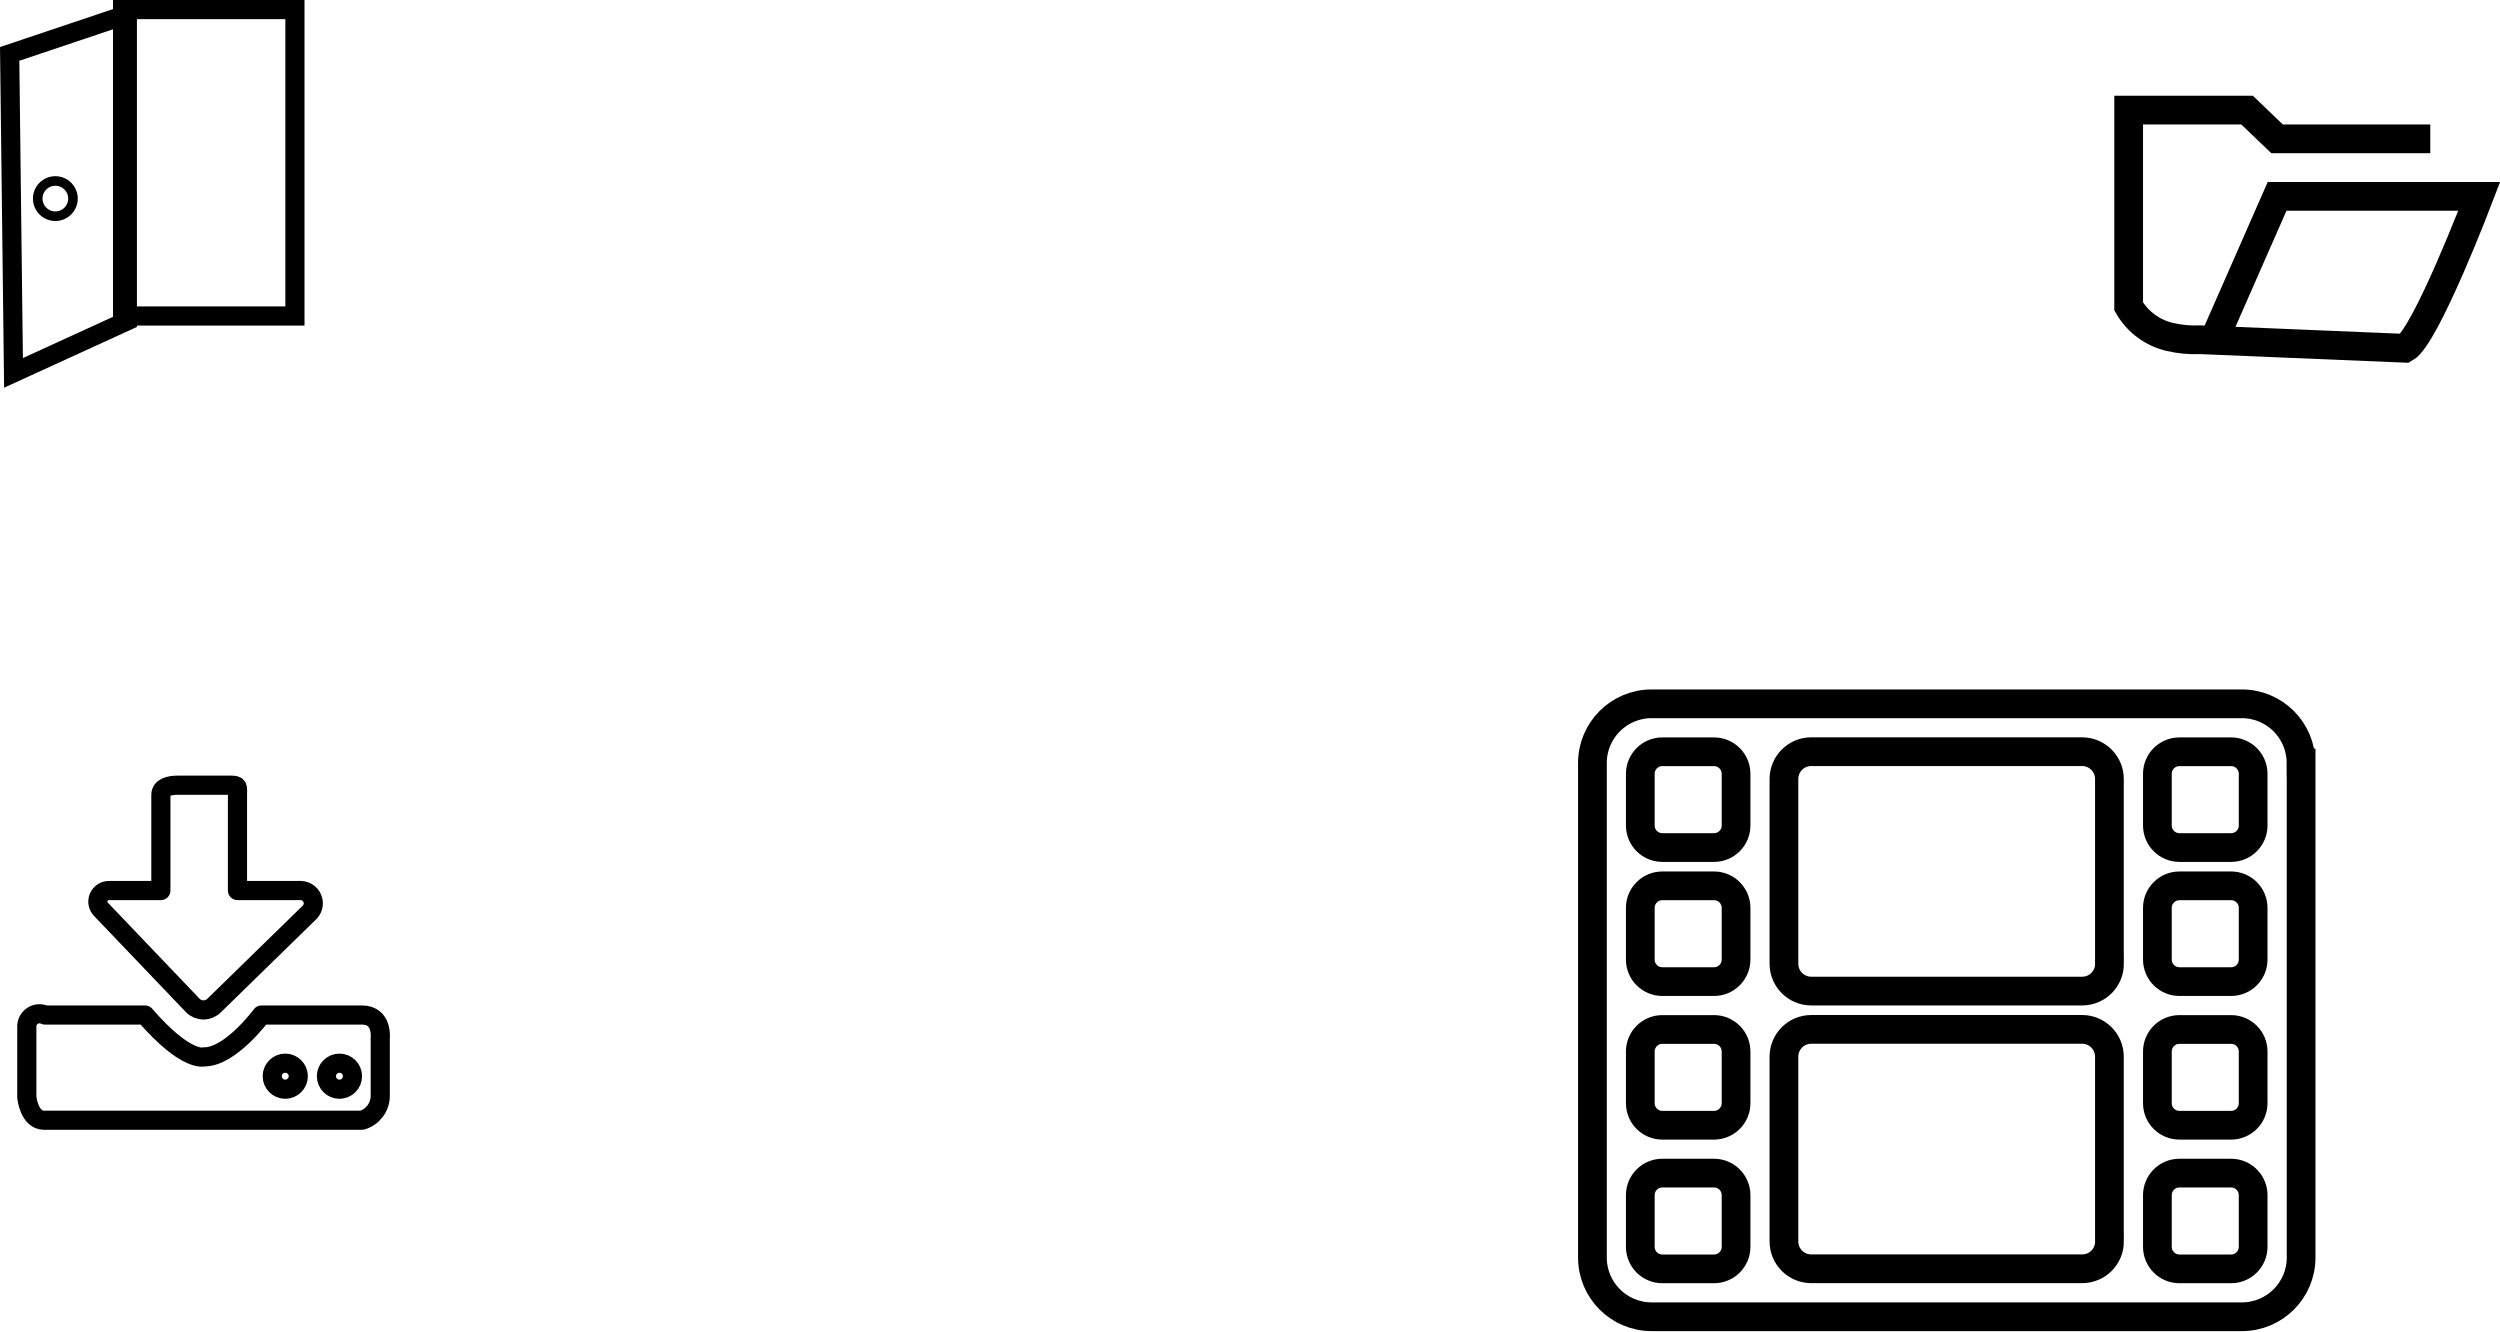
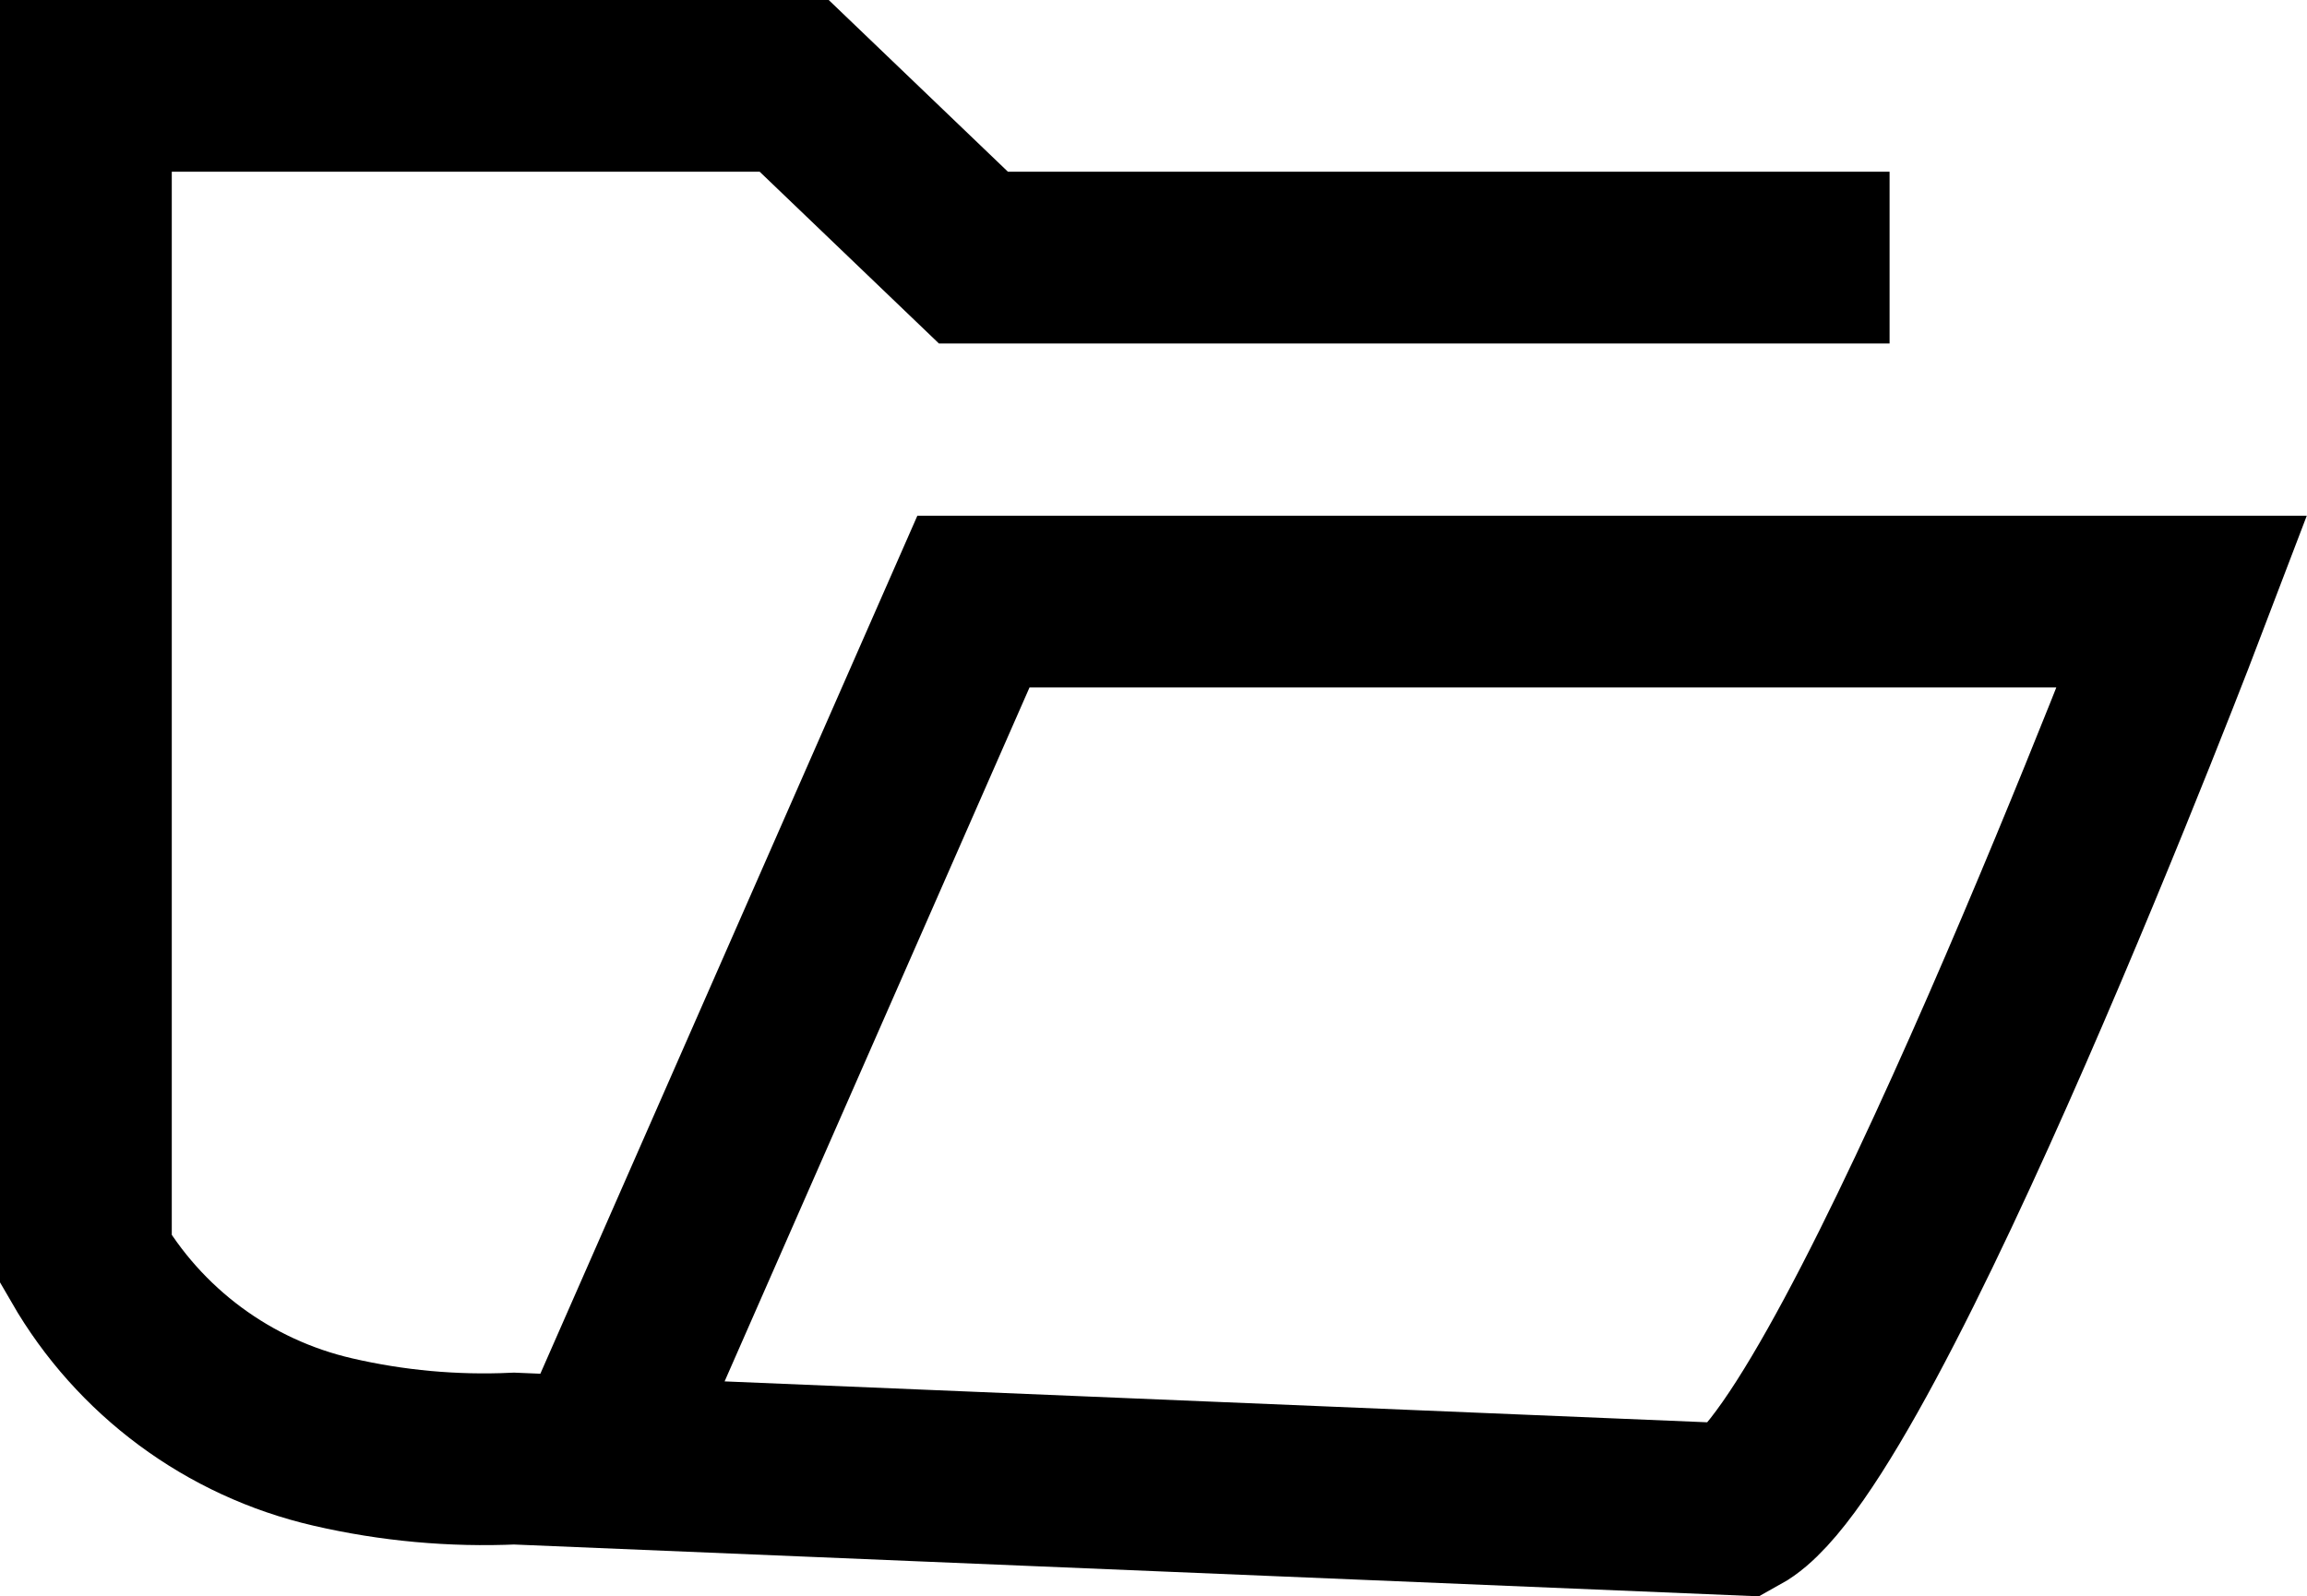
- <svg xmlns="http://www.w3.org/2000/svg" id="Layer_1" data-name="Layer 1" viewBox="0 0 261.08 139">
+ <svg xmlns="http://www.w3.org/2000/svg" id="Layer_1" data-name="Layer 1" viewBox="0 0 40.29 27.87">
  <defs>
-     <style>.cls-1,.cls-2,.cls-3,.cls-4{fill:none;stroke:#000;}.cls-1,.cls-2,.cls-3{stroke-miterlimit:10;}.cls-1,.cls-4{stroke-width:2px;}.cls-3{stroke-width:3px;}.cls-4{stroke-linecap:round;stroke-linejoin:round;}</style>
+     <style>.cls-1{fill:none;stroke:#000;stroke-miterlimit:10;stroke-width:3px;}</style>
  </defs>
-   <rect class="cls-1" x="12.8" y="1" width="18" height="32" />
-   <circle class="cls-2" cx="5.78" cy="20.74" r="1.84" />
-   <polygon class="cls-1" points="13.3 33.5 1.41 38.94 1.01 5.63 13.3 1.5 13.3 33.5" />
-   <path class="cls-3" d="M386,160.5H370l-3.13-3H354.5V178a6.72,6.72,0,0,0,4.31,3.19,11.69,11.69,0,0,0,3.17.29l21.38,0.89c2.17-1.2,7.75-15.86,7.75-15.86H370l-6.33,14.41" transform="translate(-132.2 -146)" />
-   <path class="cls-3" d="M372.5,225.68a6.18,6.18,0,0,0-6.18-6.18H304.68a6.18,6.18,0,0,0-6.18,6.18v51.65a6.18,6.18,0,0,0,6.18,6.18h61.65a6.18,6.18,0,0,0,6.18-6.18V225.68Zm-59,50.53a2.3,2.3,0,0,1-2.3,2.3h-5.4a2.3,2.3,0,0,1-2.3-2.3v-5.4a2.3,2.3,0,0,1,2.3-2.3h5.4a2.3,2.3,0,0,1,2.3,2.3v5.4Zm0-15a2.3,2.3,0,0,1-2.3,2.3h-5.4a2.3,2.3,0,0,1-2.3-2.3v-5.4a2.3,2.3,0,0,1,2.3-2.3h5.4a2.3,2.3,0,0,1,2.3,2.3v5.4Zm0-15a2.3,2.3,0,0,1-2.3,2.3h-5.4a2.3,2.3,0,0,1-2.3-2.3v-5.4a2.3,2.3,0,0,1,2.3-2.3h5.4a2.3,2.3,0,0,1,2.3,2.3v5.4Zm0-14a2.3,2.3,0,0,1-2.3,2.3h-5.4a2.3,2.3,0,0,1-2.3-2.3v-5.4a2.3,2.3,0,0,1,2.3-2.3h5.4a2.3,2.3,0,0,1,2.3,2.3v5.4Zm39,14.44a2.85,2.85,0,0,1-2.85,2.85H321.35a2.85,2.85,0,0,1-2.85-2.85V227.35a2.85,2.85,0,0,1,2.85-2.85h28.29a2.85,2.85,0,0,1,2.85,2.85v19.29Zm0,29a2.85,2.85,0,0,1-2.85,2.85H321.35a2.85,2.85,0,0,1-2.85-2.85V256.35a2.85,2.85,0,0,1,2.85-2.85h28.29a2.85,2.85,0,0,1,2.85,2.85v19.29Zm15,0.56a2.3,2.3,0,0,1-2.3,2.3h-5.4a2.3,2.3,0,0,1-2.3-2.3v-5.4a2.3,2.3,0,0,1,2.3-2.3h5.4a2.3,2.3,0,0,1,2.3,2.3v5.4Zm0-15a2.3,2.3,0,0,1-2.3,2.3h-5.4a2.3,2.3,0,0,1-2.3-2.3v-5.4a2.3,2.3,0,0,1,2.3-2.3h5.4a2.3,2.3,0,0,1,2.3,2.3v5.4Zm0-15a2.3,2.3,0,0,1-2.3,2.3h-5.4a2.3,2.3,0,0,1-2.3-2.3v-5.4a2.3,2.3,0,0,1,2.3-2.3h5.4a2.3,2.3,0,0,1,2.3,2.3v5.4Zm0-14a2.3,2.3,0,0,1-2.3,2.3h-5.4a2.3,2.3,0,0,1-2.3-2.3v-5.4a2.3,2.3,0,0,1,2.3-2.3h5.4a2.3,2.3,0,0,1,2.3,2.3v5.4Z" transform="translate(-132.2 -146)" />
-   <path class="cls-4" d="M163.63,239H157V229c0-.8.13-1-0.66-1h-5.61c-0.8,0-1.73.21-1.73,1v10h-5.35a1.16,1.16,0,0,0-.87,2L152.33,251a1.57,1.57,0,0,0,2.24,0l10-9.76A1.34,1.34,0,0,0,163.63,239Z" transform="translate(-132.2 -146)" />
-   <path class="cls-4" d="M171.91,260.53v-6.12S172.19,252,170,252H159.51s-3.25,4.41-6,4.37c0,0-1.84.63-6.17-4.37H136.9a1.33,1.33,0,0,0-1.9,1.31v7.29s0.23,2.39,1.81,2.39H170A2.67,2.67,0,0,0,171.91,260.53Zm-9.92-.78a1.36,1.36,0,1,1,1.36-1.36A1.36,1.36,0,0,1,162,259.75Zm5.66,0a1.36,1.36,0,1,1,1.36-1.36A1.36,1.36,0,0,1,167.64,259.75Z" transform="translate(-132.2 -146)" />
+   <path class="cls-1" d="M386,160.5H370l-3.13-3H354.5V178a6.72,6.72,0,0,0,4.31,3.19,11.69,11.69,0,0,0,3.17.29l21.38,0.89c2.17-1.2,7.75-15.86,7.75-15.86H370l-6.33,14.41" transform="translate(-353 -156)" />
</svg>
